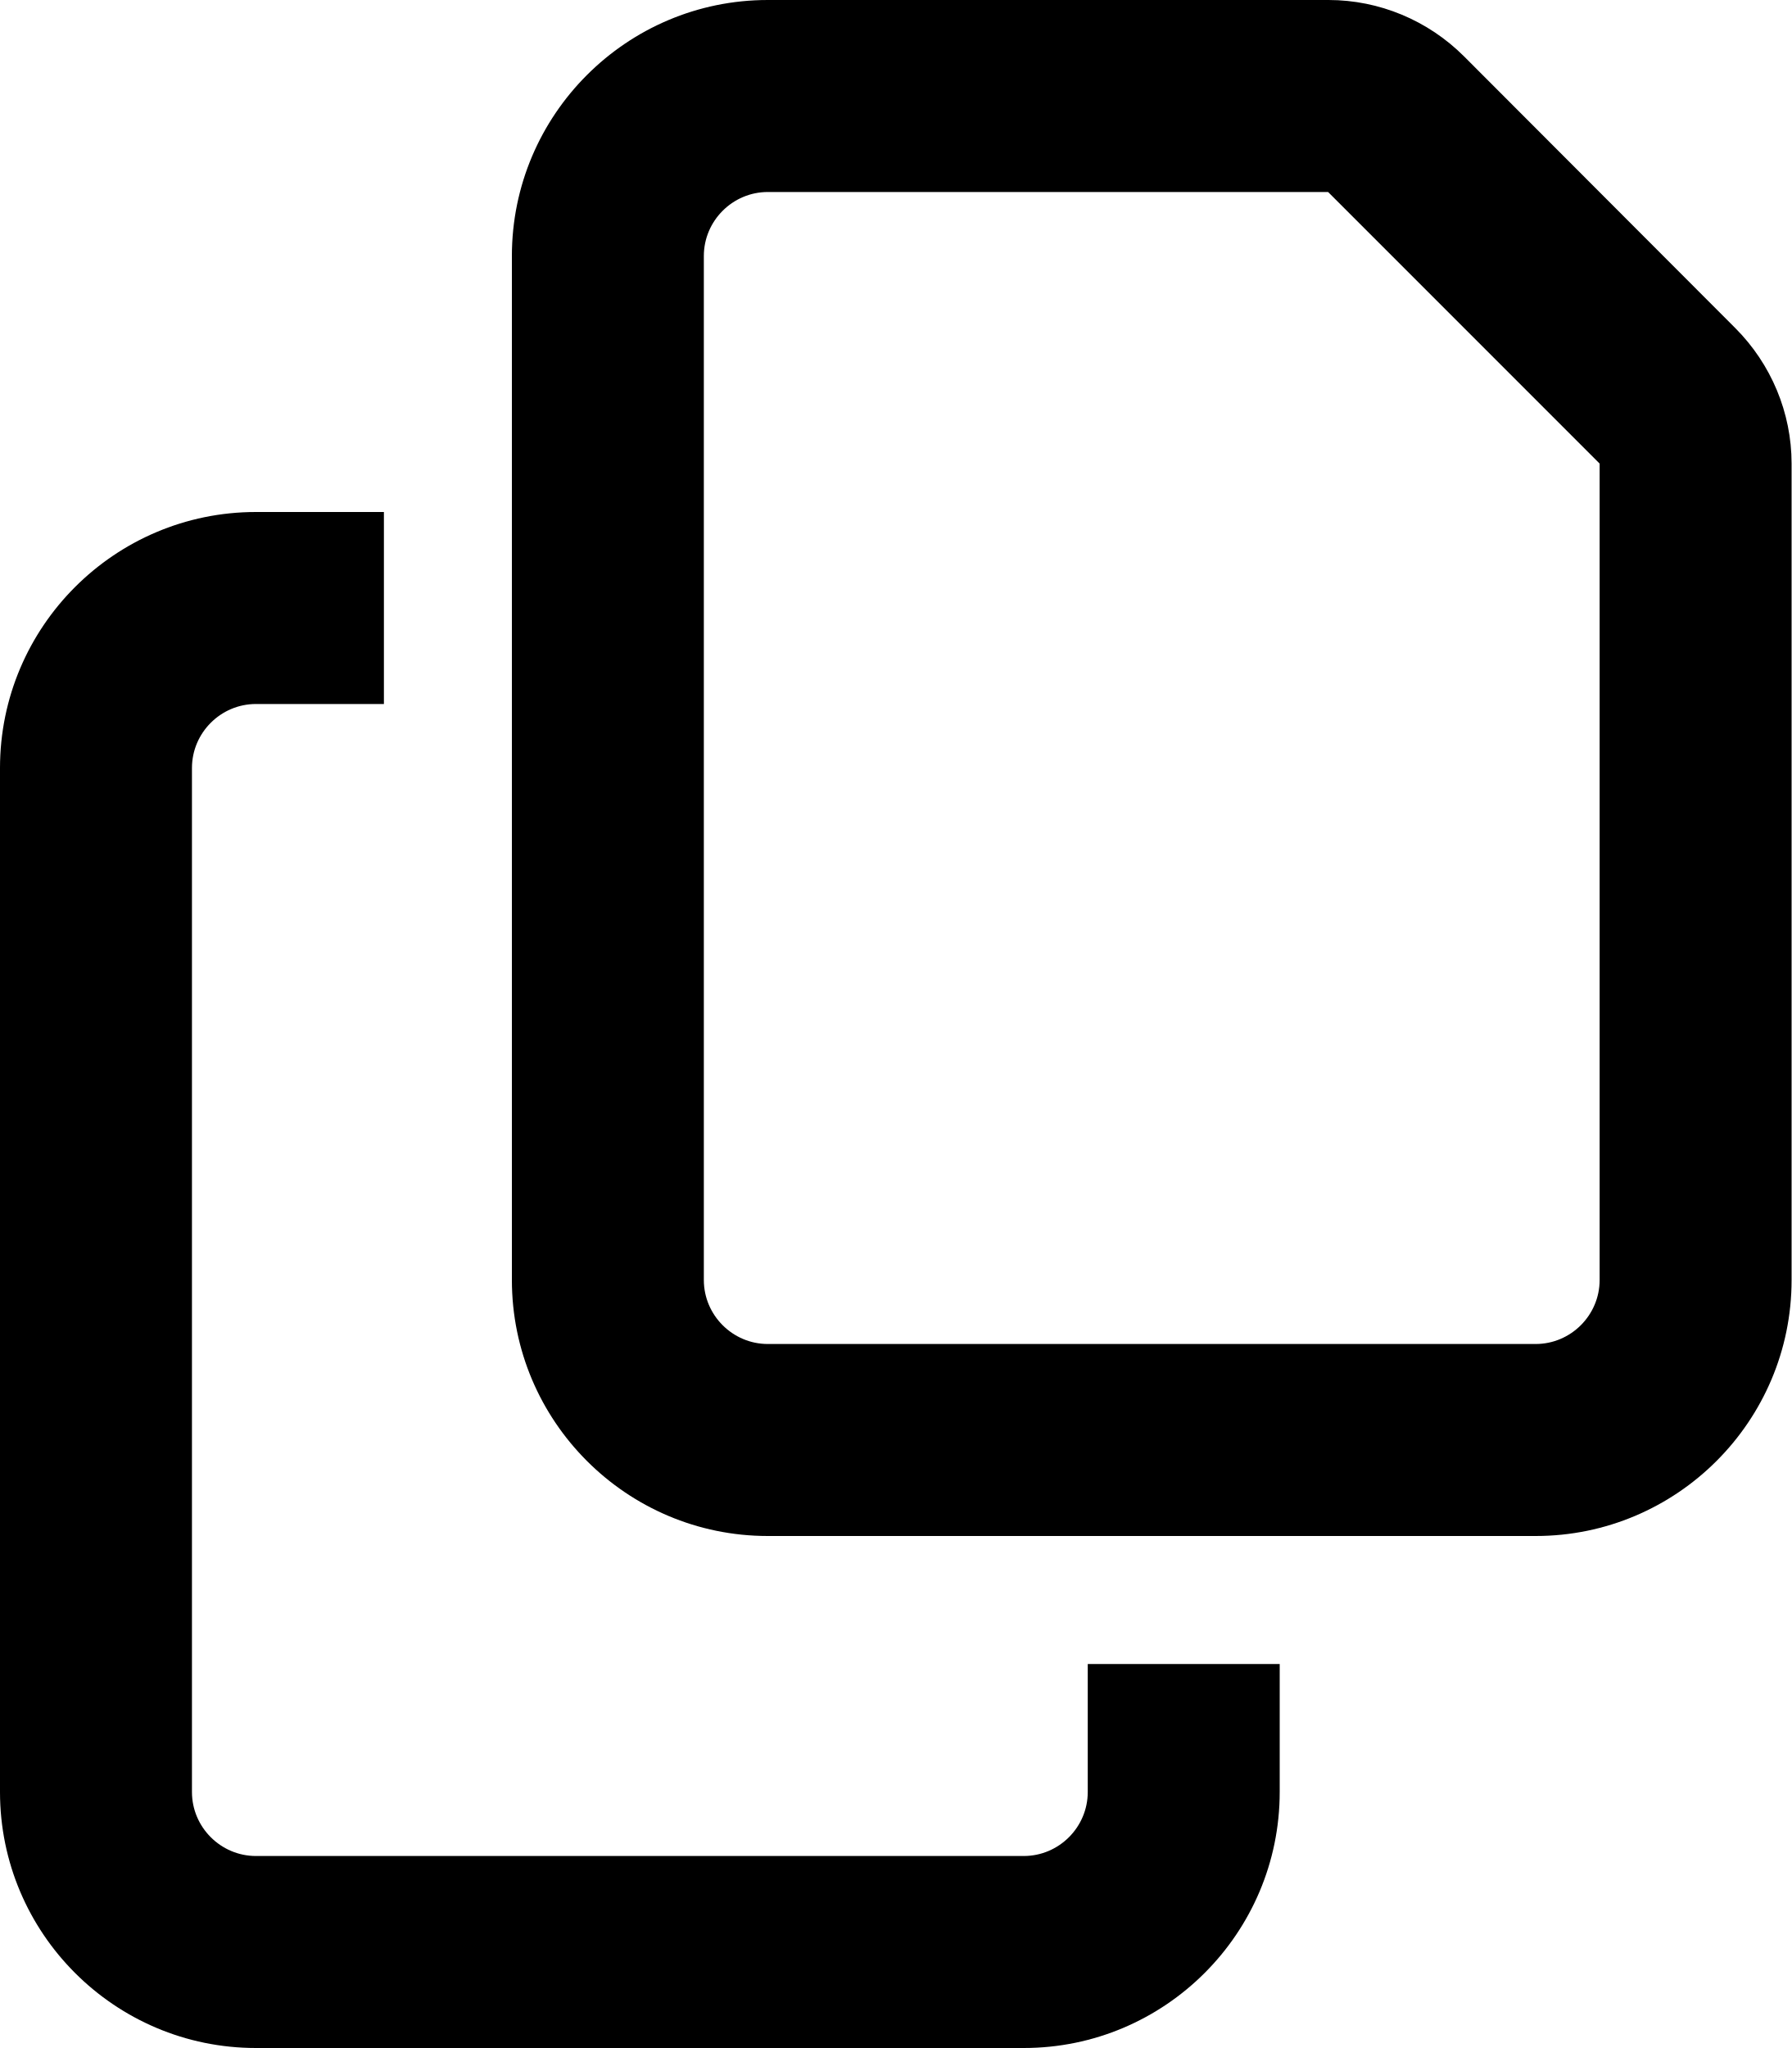
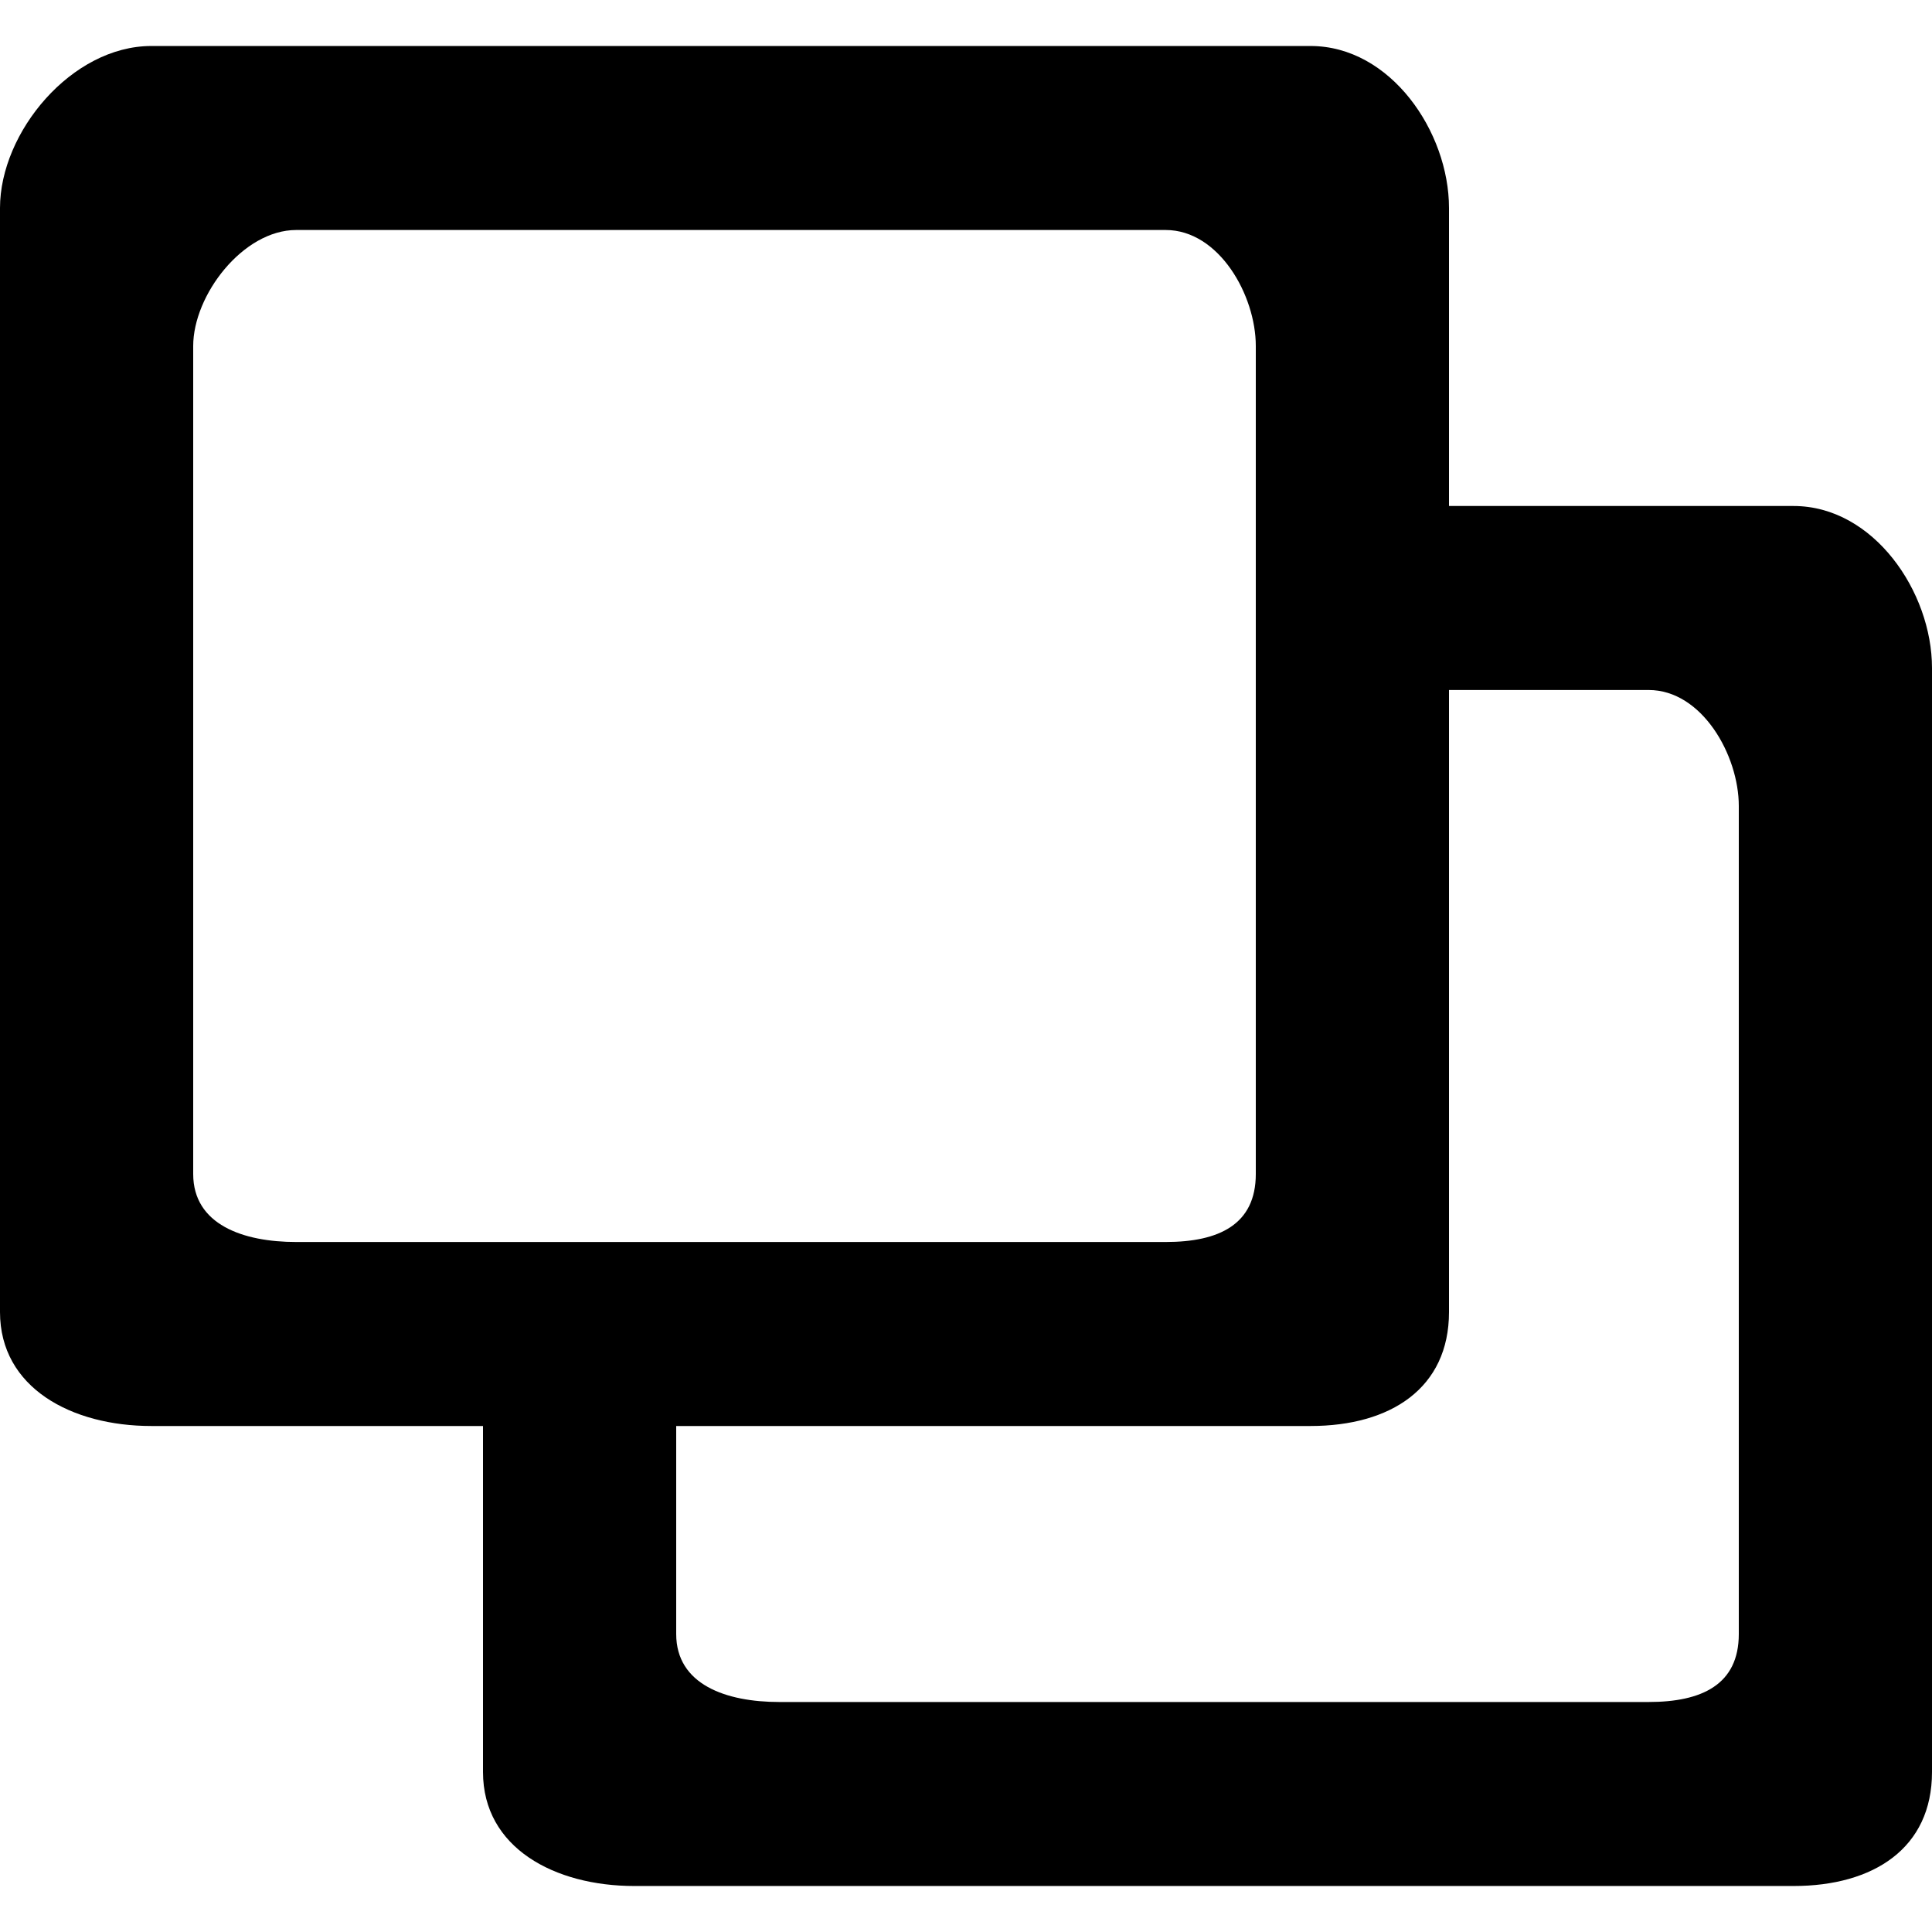
- <svg xmlns="http://www.w3.org/2000/svg" viewBox="0 0 448 512">
-   <path d="M384 336l-192 0c-8.8 0-16-7.2-16-16l0-256c0-8.8 7.2-16 16-16l140.1 0L400 115.9 400 320c0 8.8-7.2 16-16 16zM192 384l192 0c35.3 0 64-28.7 64-64l0-204.1c0-12.7-5.1-24.9-14.1-33.9L366.1 14.1c-9-9-21.2-14.1-33.9-14.1L192 0c-35.3 0-64 28.7-64 64l0 256c0 35.3 28.7 64 64 64zM64 128c-35.3 0-64 28.7-64 64L0 448c0 35.3 28.7 64 64 64l192 0c35.3 0 64-28.7 64-64l0-32-48 0 0 32c0 8.8-7.2 16-16 16L64 464c-8.8 0-16-7.2-16-16l0-256c0-8.8 7.2-16 16-16l32 0 0-48-32 0z" />
+ <svg xmlns="http://www.w3.org/2000/svg" viewBox="0 -0.5 21 21" version="1.1" fill="currentColor">
+   <g id="SVGRepo_bgCarrier" stroke-width="0" />
+   <g id="SVGRepo_tracerCarrier" stroke-linecap="round" stroke-linejoin="round" />
+   <g id="SVGRepo_iconCarrier">
+     <g id="Page-1" stroke="none" stroke-width="1" fill="none" fill-rule="evenodd">
+       <g id="Dribbble-Light-Preview" transform="translate(-379, -280)" fill="currentColor">
+         <g id="icons" transform="translate(56, 160)">
+           <path d="M341.9,137.261 C341.9,137.811 341.498,138 340.92,138 L331.47,138 C330.893,138 330.35,137.811 330.35,137.261 L330.35,135 L337.245,135 C338.115,135 338.75,134.589 338.75,133.761 L338.75,127 L340.92,127 C341.5,127 341.9,127.709 341.9,128.261 L341.9,137.261 Z M326.22,133 C325.643,133 325.1,132.811 325.1,132.261 L325.1,123.261 C325.1,122.709 325.64,122 326.22,122 L335.67,122 C336.25,122 336.65,122.709 336.65,123.261 L336.65,132.261 C336.65,132.811 336.248,133 335.67,133 L326.22,133 Z M342.495,125 L338.75,125 L338.75,121.761 C338.75,120.933 338.115,120 337.245,120 L324.645,120 C323.779,120 323,120.936 323,121.761 L323,133.761 C323,134.586 323.779,135 324.645,135 L328.25,135 L328.25,138.761 C328.25,139.586 329.029,140 329.895,140 L342.495,140 C343.365,140 344,139.589 344,138.761 L344,126.761 C344,125.933 343.365,125 342.495,125 L342.495,125 Z" />
+         </g>
+       </g>
+     </g>
+   </g>
</svg>
